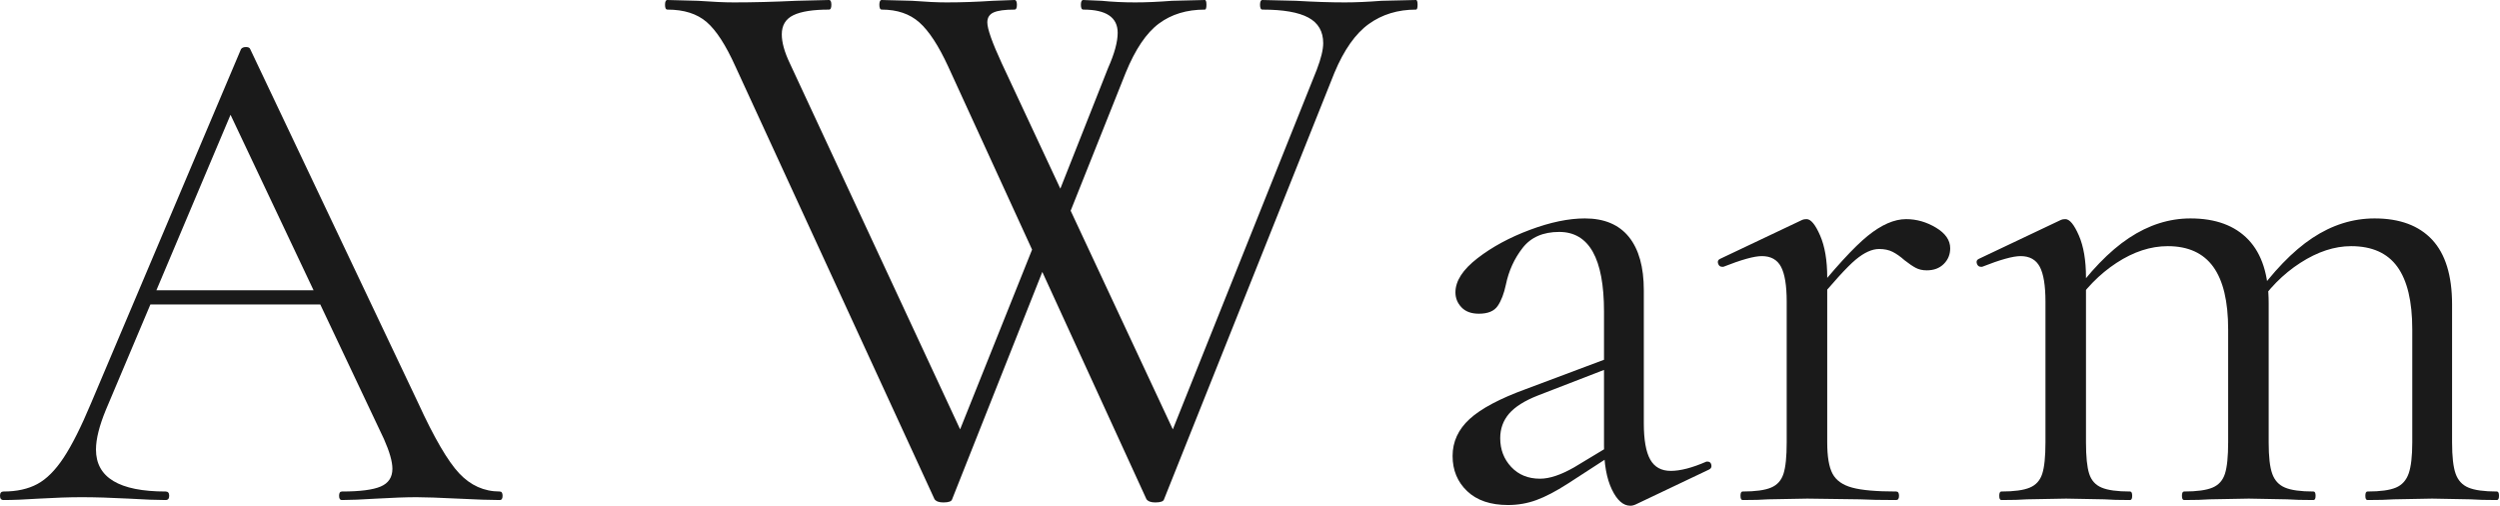
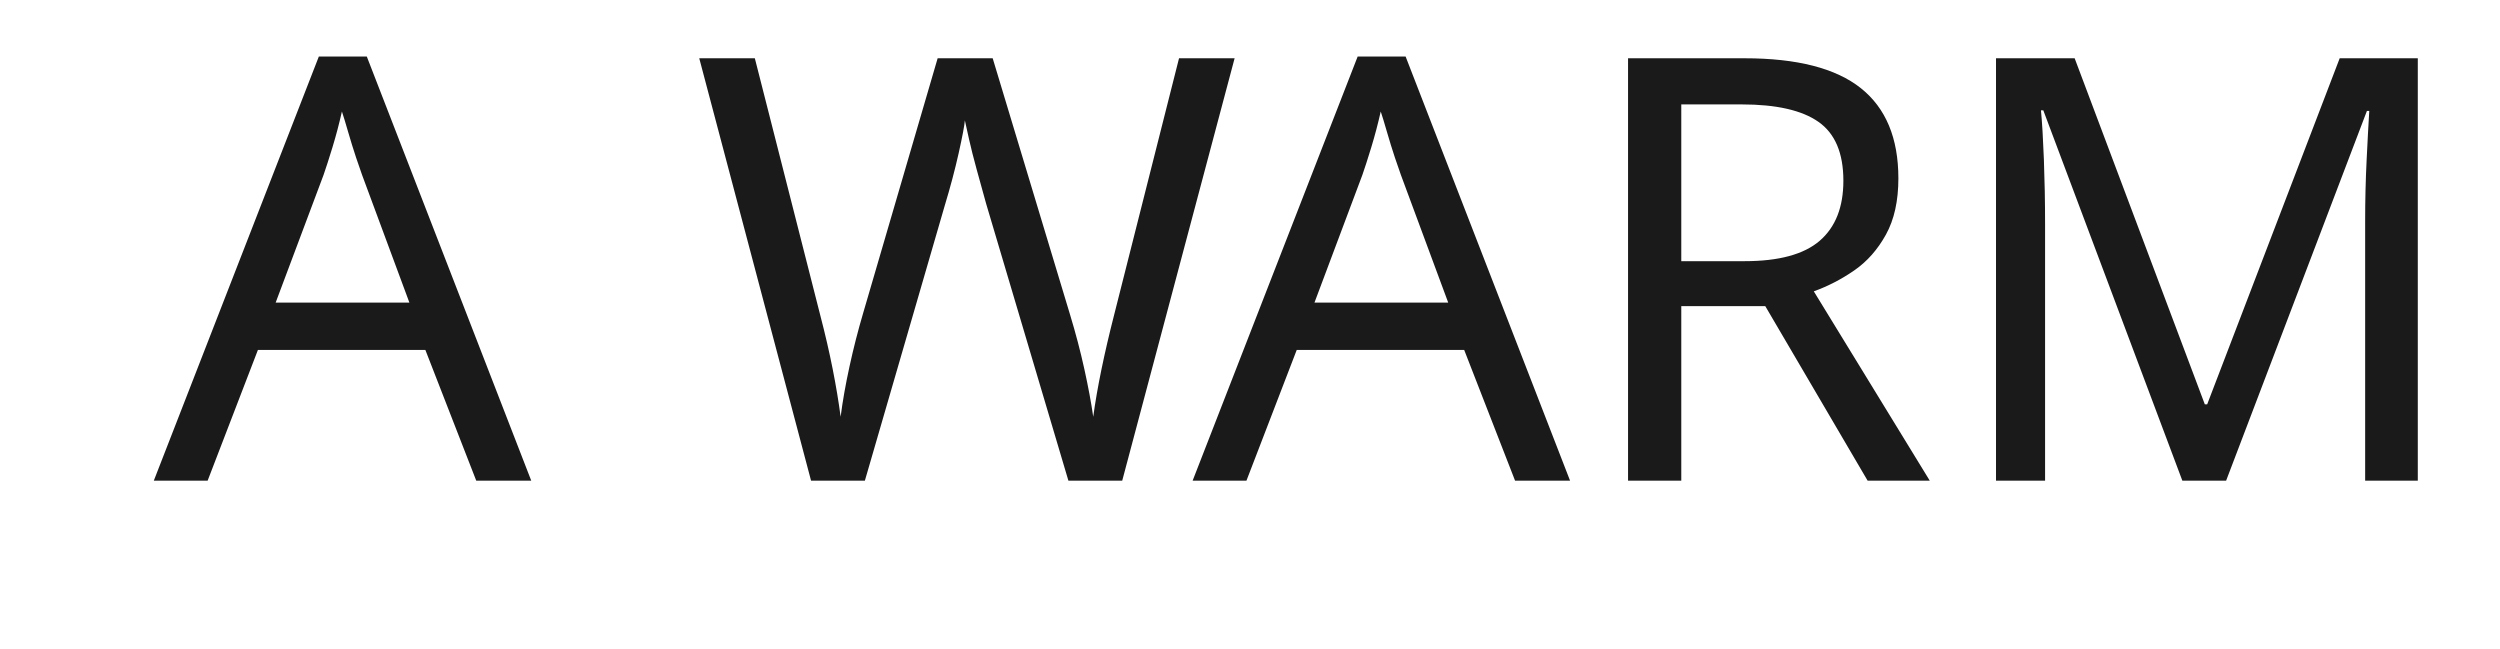
- <svg xmlns="http://www.w3.org/2000/svg" id="_圖層_2" data-name="圖層 2" viewBox="0 0 562.46 113.78">
+ <svg xmlns="http://www.w3.org/2000/svg" id="_圖層_2" data-name="圖層 2" viewBox="0 0 929.71 241.01">
  <g id="_圖層_1-2" data-name="圖層 1">
-     <g>
-       <path d="M113.12,111.54c0,.64-.21,.96-.64,.96-2.03,0-5.17-.1-9.44-.32-4.27-.21-7.36-.32-9.28-.32-2.35,0-5.33,.11-8.96,.32-3.42,.21-6.03,.32-7.84,.32-.43,0-.64-.32-.64-.96s.21-.96,.64-.96c4.05,0,6.96-.37,8.72-1.12,1.76-.75,2.64-2.08,2.64-4,0-1.6-.64-3.84-1.92-6.72L50.88,23.7l4-4.96L23.84,92.18c-1.5,3.63-2.24,6.61-2.24,8.96,0,6.29,5.22,9.44,15.68,9.44,.53,0,.8,.32,.8,.96s-.27,.96-.8,.96c-1.92,0-4.7-.1-8.32-.32-4.05-.21-7.57-.32-10.56-.32-2.78,0-5.97,.11-9.6,.32-3.2,.21-5.87,.32-8,.32-.53,0-.8-.32-.8-.96s.27-.96,.8-.96c2.98,0,5.52-.56,7.6-1.68s4.05-3.09,5.92-5.92c1.87-2.83,3.92-6.9,6.16-12.24L54.24,11.06c.21-.32,.58-.48,1.12-.48s.85,.16,.96,.48l37.76,79.52c3.62,7.9,6.72,13.2,9.28,15.92s5.6,4.08,9.12,4.08c.42,0,.64,.32,.64,.96ZM33.28,65.3h42.4l1.12,3.2H31.68l1.6-3.2Z" fill="#1a1a1a" />
-       <path d="M212.32,113.04c-.96,0-1.62-.24-1.98-.72L165.52,14.94c-2.16-4.8-4.32-8.13-6.48-9.99-2.16-1.86-5.1-2.79-8.82-2.79-.36,0-.54-.36-.54-1.08s.18-1.08,.54-1.08l6.84,.18c3.36,.24,6.06,.36,8.1,.36,4.32,0,9-.12,14.04-.36l7.38-.18c.36,0,.54,.36,.54,1.08s-.18,1.08-.54,1.08c-3.6,0-6.27,.42-8.01,1.26-1.74,.84-2.61,2.28-2.61,4.32,0,1.8,.6,3.96,1.8,6.48l39.96,85.86-6.48,8.64,23.58-58.86,2.7,3.96-23.22,58.5c-.12,.48-.78,.72-1.98,.72ZM319.06,1.08c0,.72-.12,1.08-.36,1.08-4.08,0-7.62,1.08-10.62,3.24-3,2.16-5.58,5.82-7.74,10.98l-38.34,95.94c-.12,.48-.78,.72-1.98,.72-.96,0-1.62-.24-1.98-.72L213.4,14.94c-2.16-4.68-4.32-7.98-6.48-9.9-2.16-1.92-4.98-2.88-8.46-2.88-.36,0-.54-.36-.54-1.08s.18-1.08,.54-1.08l6.84,.18c3.12,.24,5.7,.36,7.74,.36,3.36,0,6.84-.12,10.44-.36l4.86-.18c.36,0,.54,.36,.54,1.08s-.18,1.08-.54,1.08c-2.16,0-3.72,.21-4.68,.63-.96,.42-1.44,1.17-1.44,2.25,0,1.44,1.08,4.5,3.24,9.18l40.14,85.86-6.48,8.64L296.38,15.66c.96-2.52,1.44-4.5,1.44-5.94,0-2.64-1.11-4.56-3.33-5.76-2.22-1.2-5.67-1.8-10.35-1.8-.36,0-.54-.36-.54-1.08s.18-1.08,.54-1.08l7.56,.18c4.08,.24,7.74,.36,10.98,.36,2.4,0,5.16-.12,8.28-.36l7.74-.18c.24,0,.36,.36,.36,1.08Zm-67.5,6.3c0-3.48-2.58-5.22-7.74-5.22-.36,0-.54-.36-.54-1.08s.18-1.08,.54-1.08l4.14,.18c2.4,.24,4.92,.36,7.56,.36,2.4,0,5.16-.12,8.28-.36l7.38-.18c.24,0,.36,.36,.36,1.08s-.12,1.08-.36,1.08c-4.08,0-7.53,1.05-10.35,3.15-2.82,2.1-5.31,5.79-7.47,11.07l-14.94,37.44-2.7-3.96,13.68-34.56c1.44-3.24,2.16-5.88,2.16-7.92Z" fill="#1a1a1a" />
-       <path d="M330.22,110.5c-2.19-2.08-3.28-4.72-3.28-7.92s1.28-5.97,3.84-8.32c2.56-2.34,6.77-4.58,12.64-6.72l19.2-7.2,.48,2.08-16.96,6.56c-2.99,1.17-5.15,2.54-6.48,4.08-1.33,1.55-2,3.39-2,5.52,0,2.56,.83,4.72,2.48,6.48,1.65,1.76,3.81,2.64,6.48,2.64,2.13,0,4.69-.85,7.68-2.56l10.08-6.08,.32,2.08-11.84,7.68c-2.67,1.71-5.01,2.94-7.04,3.68-2.03,.75-4.16,1.12-6.4,1.12-3.95,0-7.02-1.04-9.2-3.12Zm36.72,3.28c-1.6,0-2.99-1.23-4.16-3.68-1.17-2.45-1.76-5.71-1.76-9.76v-30.24c0-11.95-3.36-17.92-10.08-17.92-3.63,0-6.38,1.2-8.24,3.6-1.87,2.4-3.12,5.15-3.76,8.24-.43,2.03-1.04,3.63-1.84,4.8-.8,1.18-2.21,1.76-4.24,1.76-1.71,0-3.01-.48-3.92-1.44-.91-.96-1.36-2.08-1.36-3.36,0-2.56,1.65-5.12,4.96-7.68,3.31-2.56,7.25-4.69,11.84-6.4,4.58-1.71,8.69-2.56,12.32-2.56,4.37,0,7.68,1.39,9.92,4.16,2.24,2.78,3.36,6.78,3.36,12v29.92c0,3.73,.48,6.45,1.44,8.16,.96,1.71,2.5,2.56,4.64,2.56s4.8-.69,8-2.08h.32c.42,0,.69,.24,.8,.72,.1,.48-.06,.83-.48,1.04l-16.48,7.84c-.43,.21-.86,.32-1.28,.32Z" fill="#1a1a1a" />
-       <path d="M391.74,111.54c0-.64,.16-.96,.48-.96,2.88,0,5.01-.29,6.4-.88,1.39-.58,2.32-1.62,2.8-3.12,.48-1.49,.72-3.84,.72-7.04v-31.68c0-3.62-.43-6.24-1.28-7.84-.85-1.6-2.29-2.4-4.32-2.4-1.71,0-4.59,.8-8.64,2.4h-.32c-.43,0-.72-.24-.88-.72s-.03-.82,.4-1.04l18.56-8.8c.21-.1,.53-.16,.96-.16,.96,0,1.97,1.23,3.04,3.68,1.07,2.46,1.6,5.6,1.6,9.44v37.12c0,3.2,.4,5.55,1.2,7.04,.8,1.5,2.26,2.54,4.4,3.12,2.13,.59,5.44,.88,9.92,.88,.42,0,.64,.32,.64,.96s-.22,.96-.64,.96c-3.42,0-6.13-.05-8.16-.16l-11.84-.16-8.8,.16c-1.39,.11-3.31,.16-5.76,.16-.32,0-.48-.32-.48-.96Zm28.64-58.48c3.09-2.5,5.97-3.76,8.64-3.76,2.34,0,4.58,.64,6.72,1.92,2.13,1.28,3.2,2.83,3.2,4.64,0,1.39-.48,2.56-1.44,3.52-.96,.96-2.24,1.44-3.84,1.44-.96,0-1.79-.19-2.48-.56-.7-.37-1.52-.93-2.48-1.68-.96-.85-1.87-1.49-2.72-1.92-.85-.43-1.87-.64-3.04-.64-1.6,0-3.36,.8-5.28,2.4s-5.17,5.18-9.76,10.72l-.64-1.76c5.65-7.04,10.02-11.81,13.12-14.32Z" fill="#1a1a1a" />
-       <path d="M449.98,111.54c0-.64,.16-.96,.48-.96,2.88,0,5.01-.29,6.4-.88,1.39-.58,2.32-1.62,2.8-3.12,.48-1.49,.72-3.84,.72-7.04v-31.68c0-3.62-.43-6.24-1.28-7.84-.85-1.6-2.29-2.4-4.32-2.4-1.71,0-4.59,.8-8.64,2.4h-.32c-.43,0-.72-.24-.88-.72s-.03-.82,.4-1.04l18.56-8.8c.21-.1,.53-.16,.96-.16,.96,0,1.97,1.23,3.04,3.68,1.07,2.46,1.6,5.6,1.6,9.44v37.12c0,3.2,.24,5.55,.72,7.04,.48,1.5,1.41,2.54,2.8,3.12,1.38,.59,3.52,.88,6.4,.88,.32,0,.48,.32,.48,.96s-.16,.96-.48,.96c-2.46,0-4.38-.05-5.76-.16l-8.64-.16-8.8,.16c-1.39,.11-3.31,.16-5.76,.16-.32,0-.48-.32-.48-.96Zm41.12,0c0-.64,.16-.96,.48-.96,2.88,0,5.01-.29,6.4-.88,1.39-.58,2.32-1.62,2.8-3.12,.48-1.49,.72-3.84,.72-7.04v-25.44c0-6.29-1.12-10.98-3.36-14.08-2.24-3.09-5.66-4.64-10.24-4.64-3.84,0-7.68,1.25-11.52,3.76-3.84,2.51-7.15,5.9-9.92,10.16l-.64-1.92c4.48-6.29,8.93-10.9,13.36-13.84,4.42-2.93,9.04-4.4,13.84-4.4,5.65,0,10,1.6,13.04,4.8,3.04,3.2,4.56,7.95,4.56,14.24v31.36c0,3.2,.26,5.55,.8,7.04,.53,1.5,1.49,2.54,2.88,3.12,1.38,.59,3.52,.88,6.4,.88,.32,0,.48,.32,.48,.96s-.16,.96-.48,.96c-2.46,0-4.43-.05-5.92-.16l-8.64-.16-8.8,.16c-1.39,.11-3.31,.16-5.76,.16-.32,0-.48-.32-.48-.96Zm41.28,0c0-.64,.16-.96,.48-.96,2.88,0,5.01-.29,6.4-.88,1.38-.58,2.34-1.65,2.88-3.2,.53-1.54,.8-3.87,.8-6.96v-25.44c0-6.29-1.12-10.98-3.36-14.08-2.24-3.09-5.71-4.64-10.4-4.64-3.74,0-7.55,1.25-11.44,3.76-3.9,2.51-7.23,5.9-10,10.16l-.64-1.92c4.48-6.29,8.93-10.9,13.36-13.84,4.42-2.93,9.09-4.4,14-4.4,5.65,0,9.97,1.6,12.96,4.8,2.98,3.2,4.48,8.06,4.48,14.56v31.04c0,3.2,.27,5.55,.8,7.04,.53,1.5,1.49,2.54,2.88,3.12,1.38,.59,3.52,.88,6.4,.88,.32,0,.48,.32,.48,.96s-.16,.96-.48,.96c-2.46,0-4.43-.05-5.92-.16l-8.64-.16-8.64,.16c-1.49,.11-3.47,.16-5.92,.16-.32,0-.48-.32-.48-.96Z" fill="#1a1a1a" />
-     </g>
+     <text transform="translate(0 178.75)" fill="#1a1a1a" font-family="CormorantGaramond-Regular, 'Cormorant Garamond'" font-size="220">
+       <tspan x="0" y="0" xml:space="preserve"> A </tspan>
+       <tspan x="257.4" y="0" letter-spacing="-.08em">W</tspan>
+       <tspan x="443.52" y="0">ARM</tspan>
+     </text>
  </g>
</svg>
